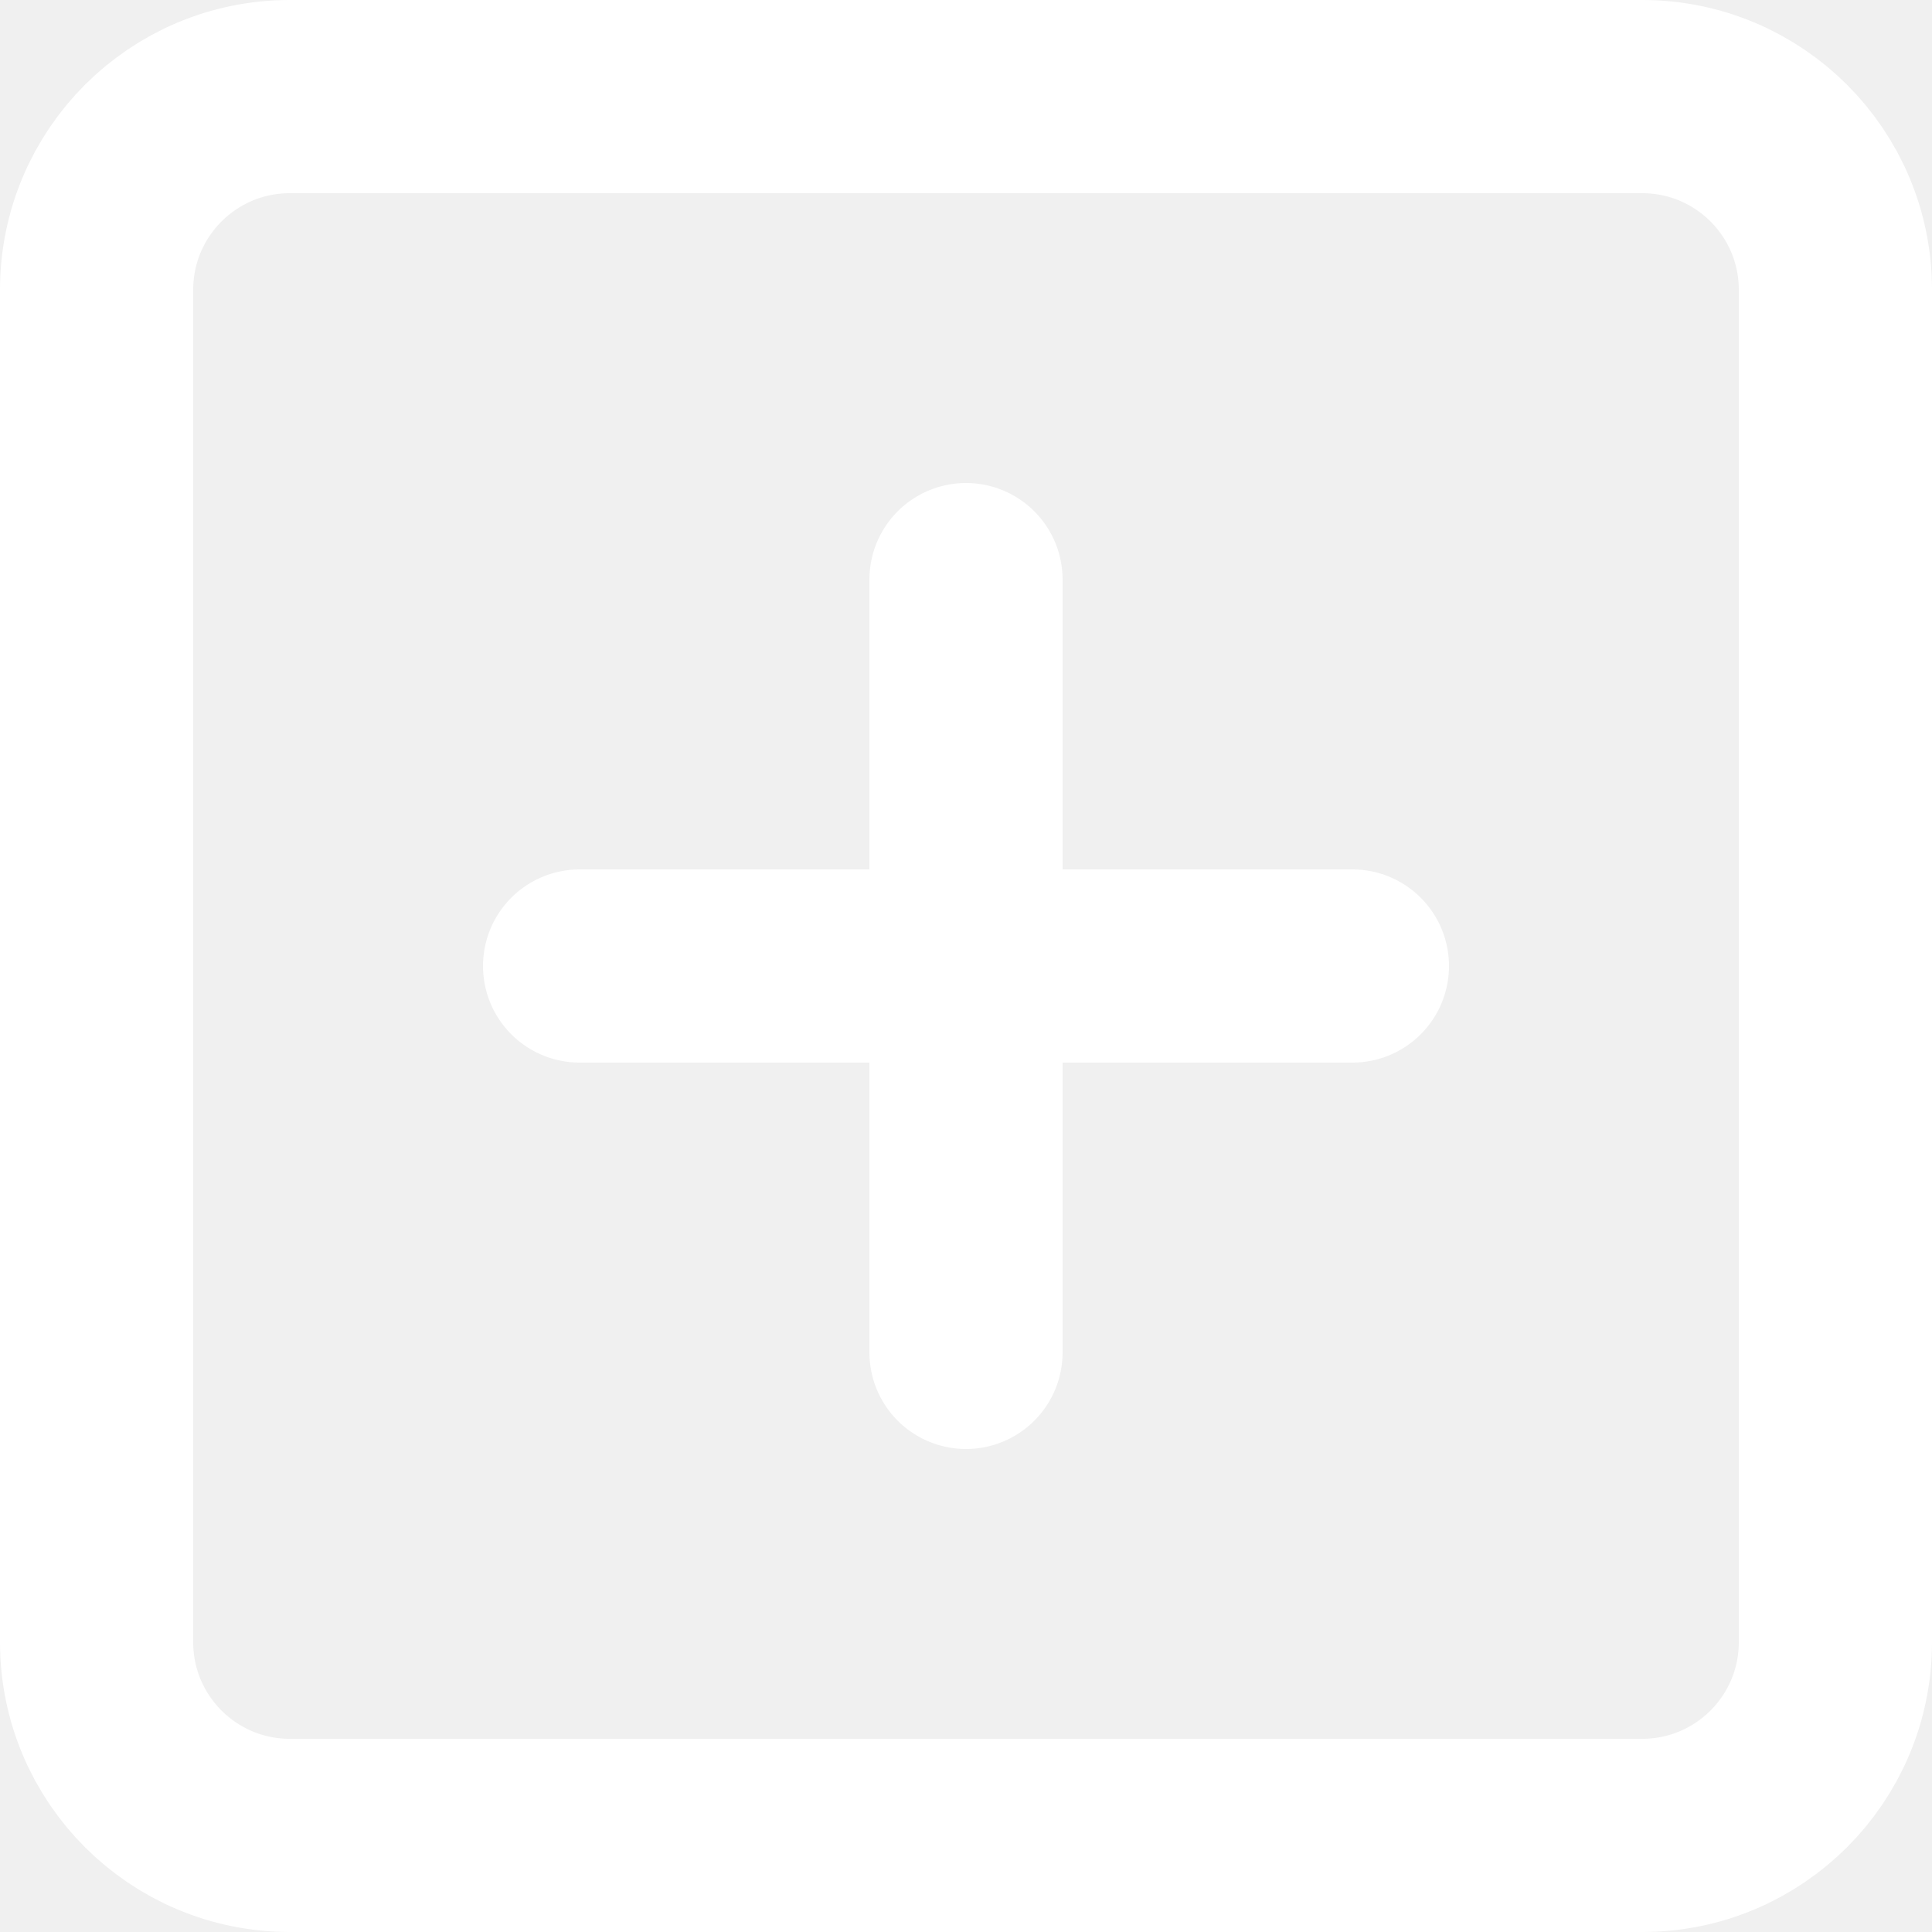
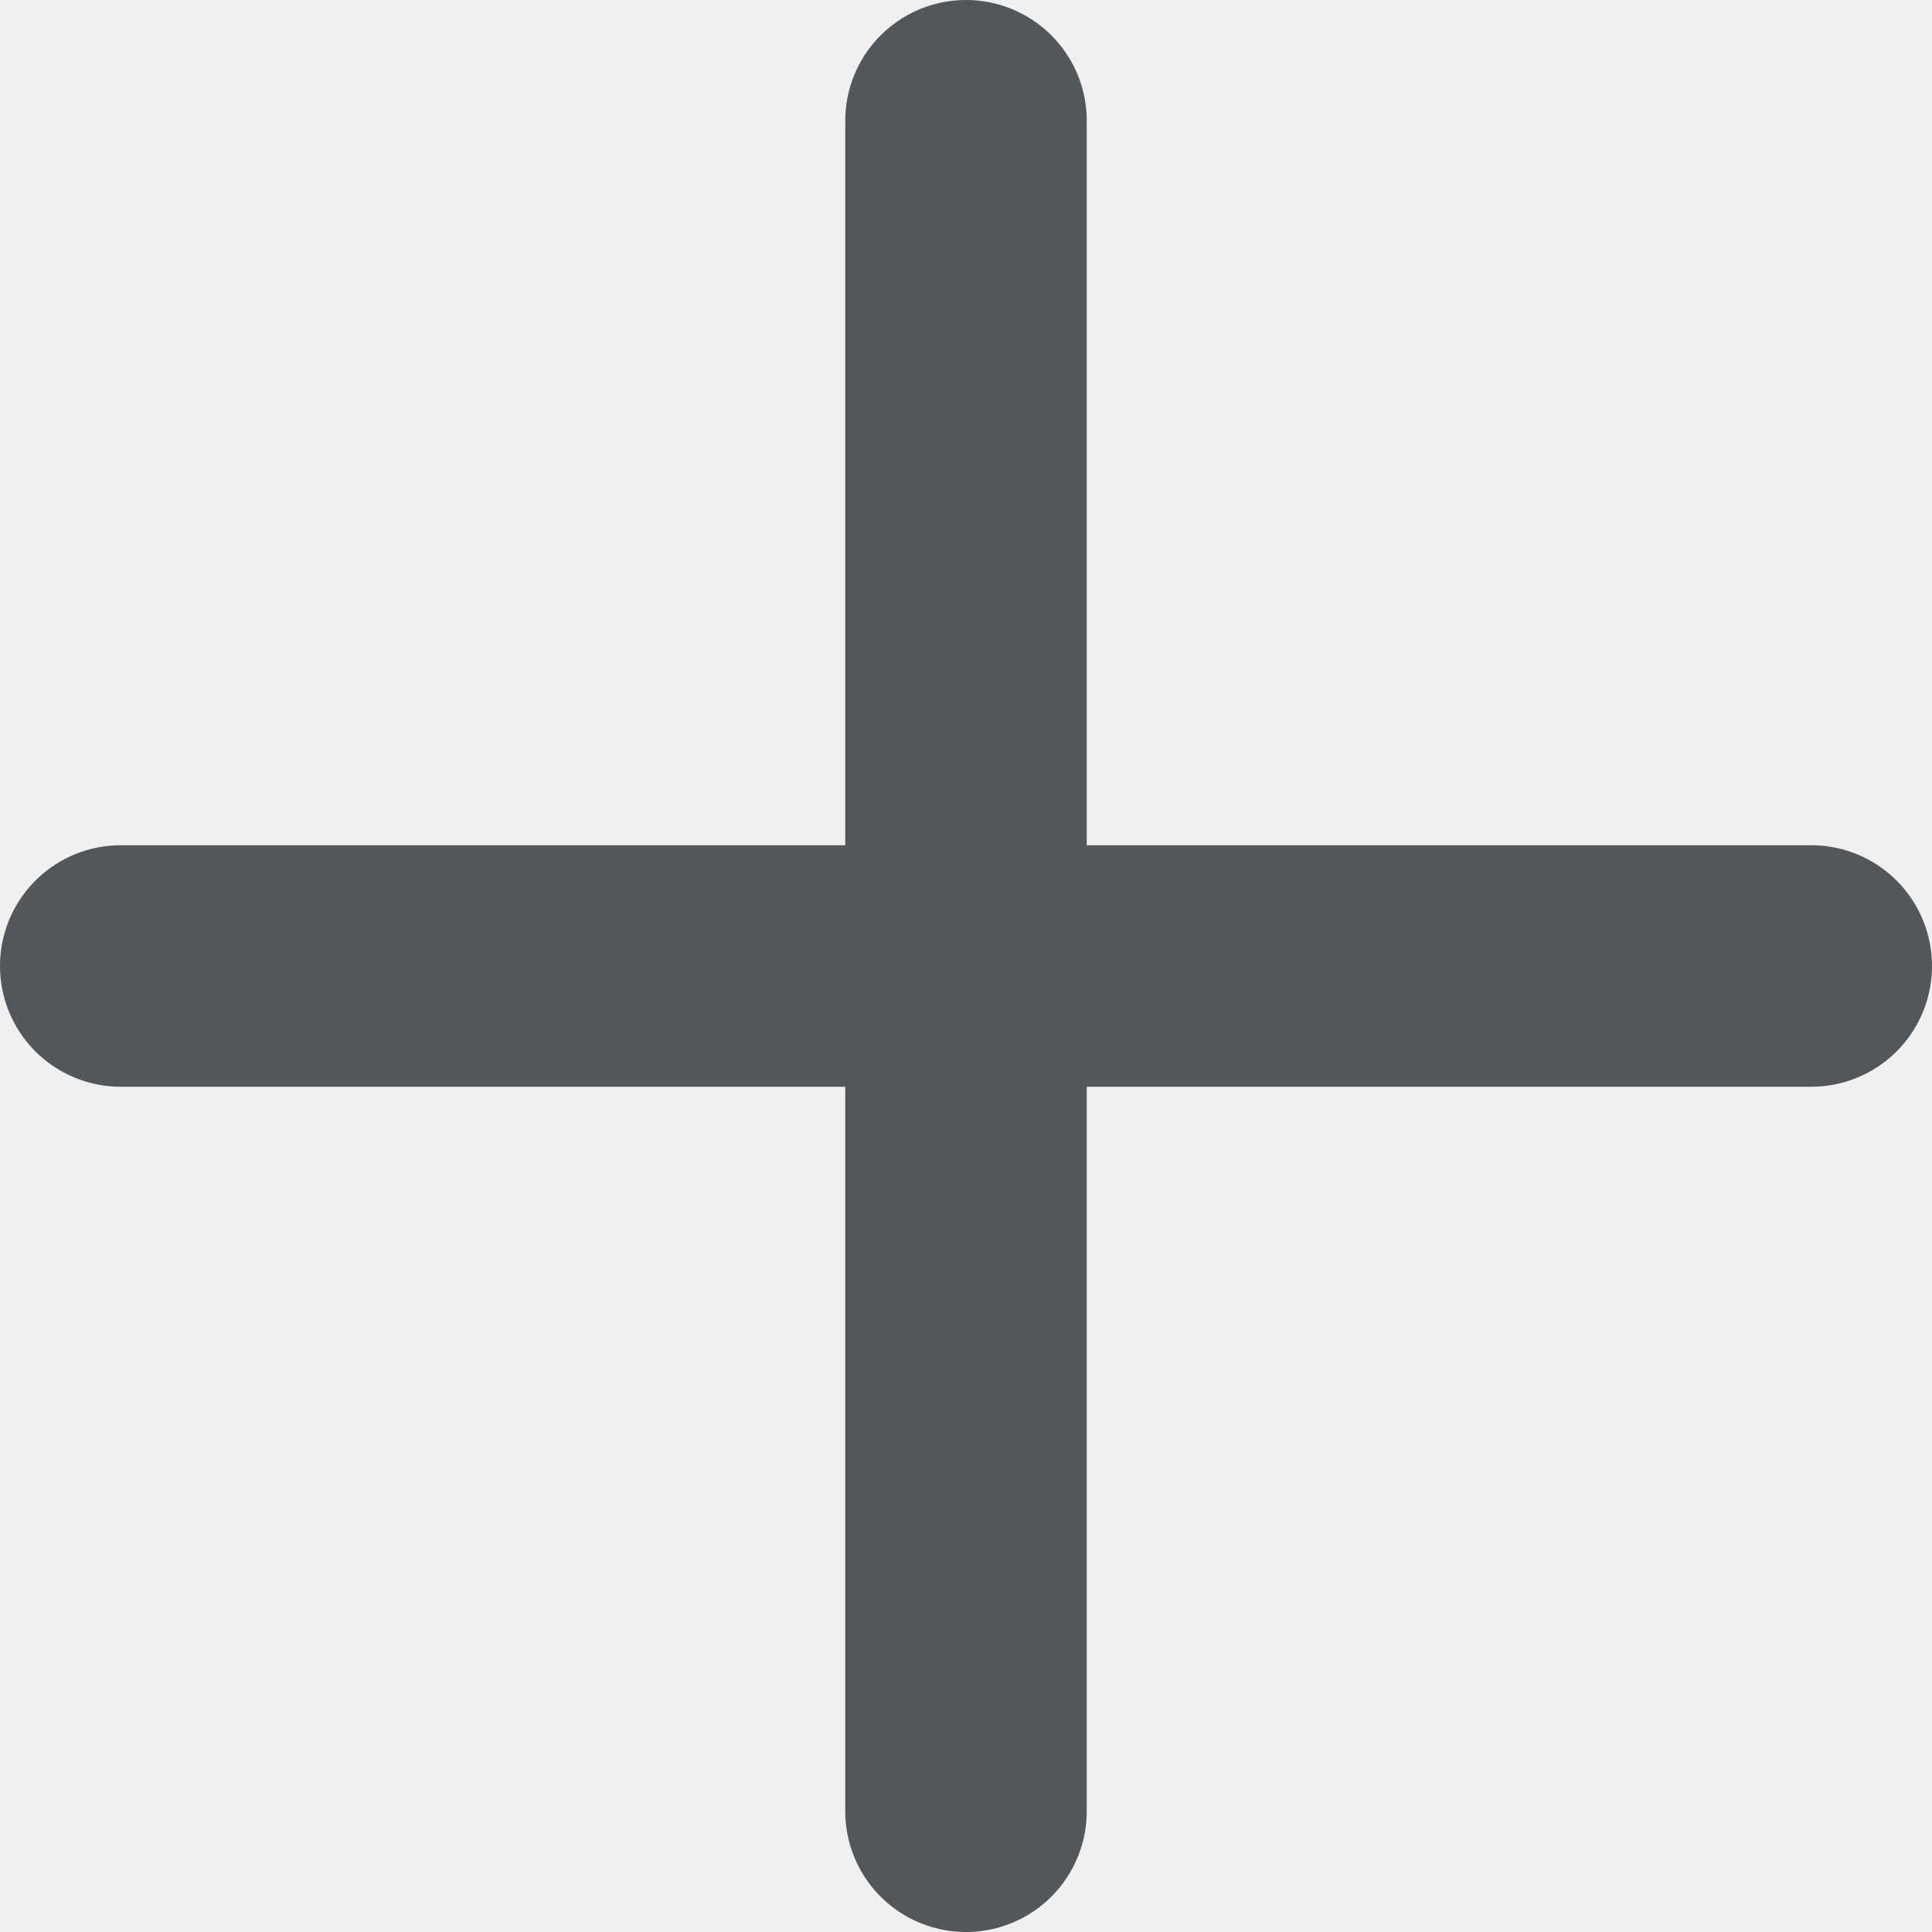
- <svg xmlns="http://www.w3.org/2000/svg" width="20" height="20" viewBox="0 0 20 20" fill="none">
-   <path d="M10 6V14M6 10H14M3 1H17C18.105 1 19 1.895 19 3V17C19 18.105 18.105 19 17 19H3C1.895 19 1 18.105 1 17V3C1 1.895 1.895 1 3 1Z" stroke="white" stroke-width="2" stroke-linecap="round" stroke-linejoin="round" />
+ <svg xmlns="http://www.w3.org/2000/svg" width="16" height="16" viewBox="0 0 16 16" fill="none">
+   <path d="M8 1V15M1 8H15" stroke="#52575C" stroke-width="2" stroke-linecap="round" stroke-linejoin="round" />
</svg>
